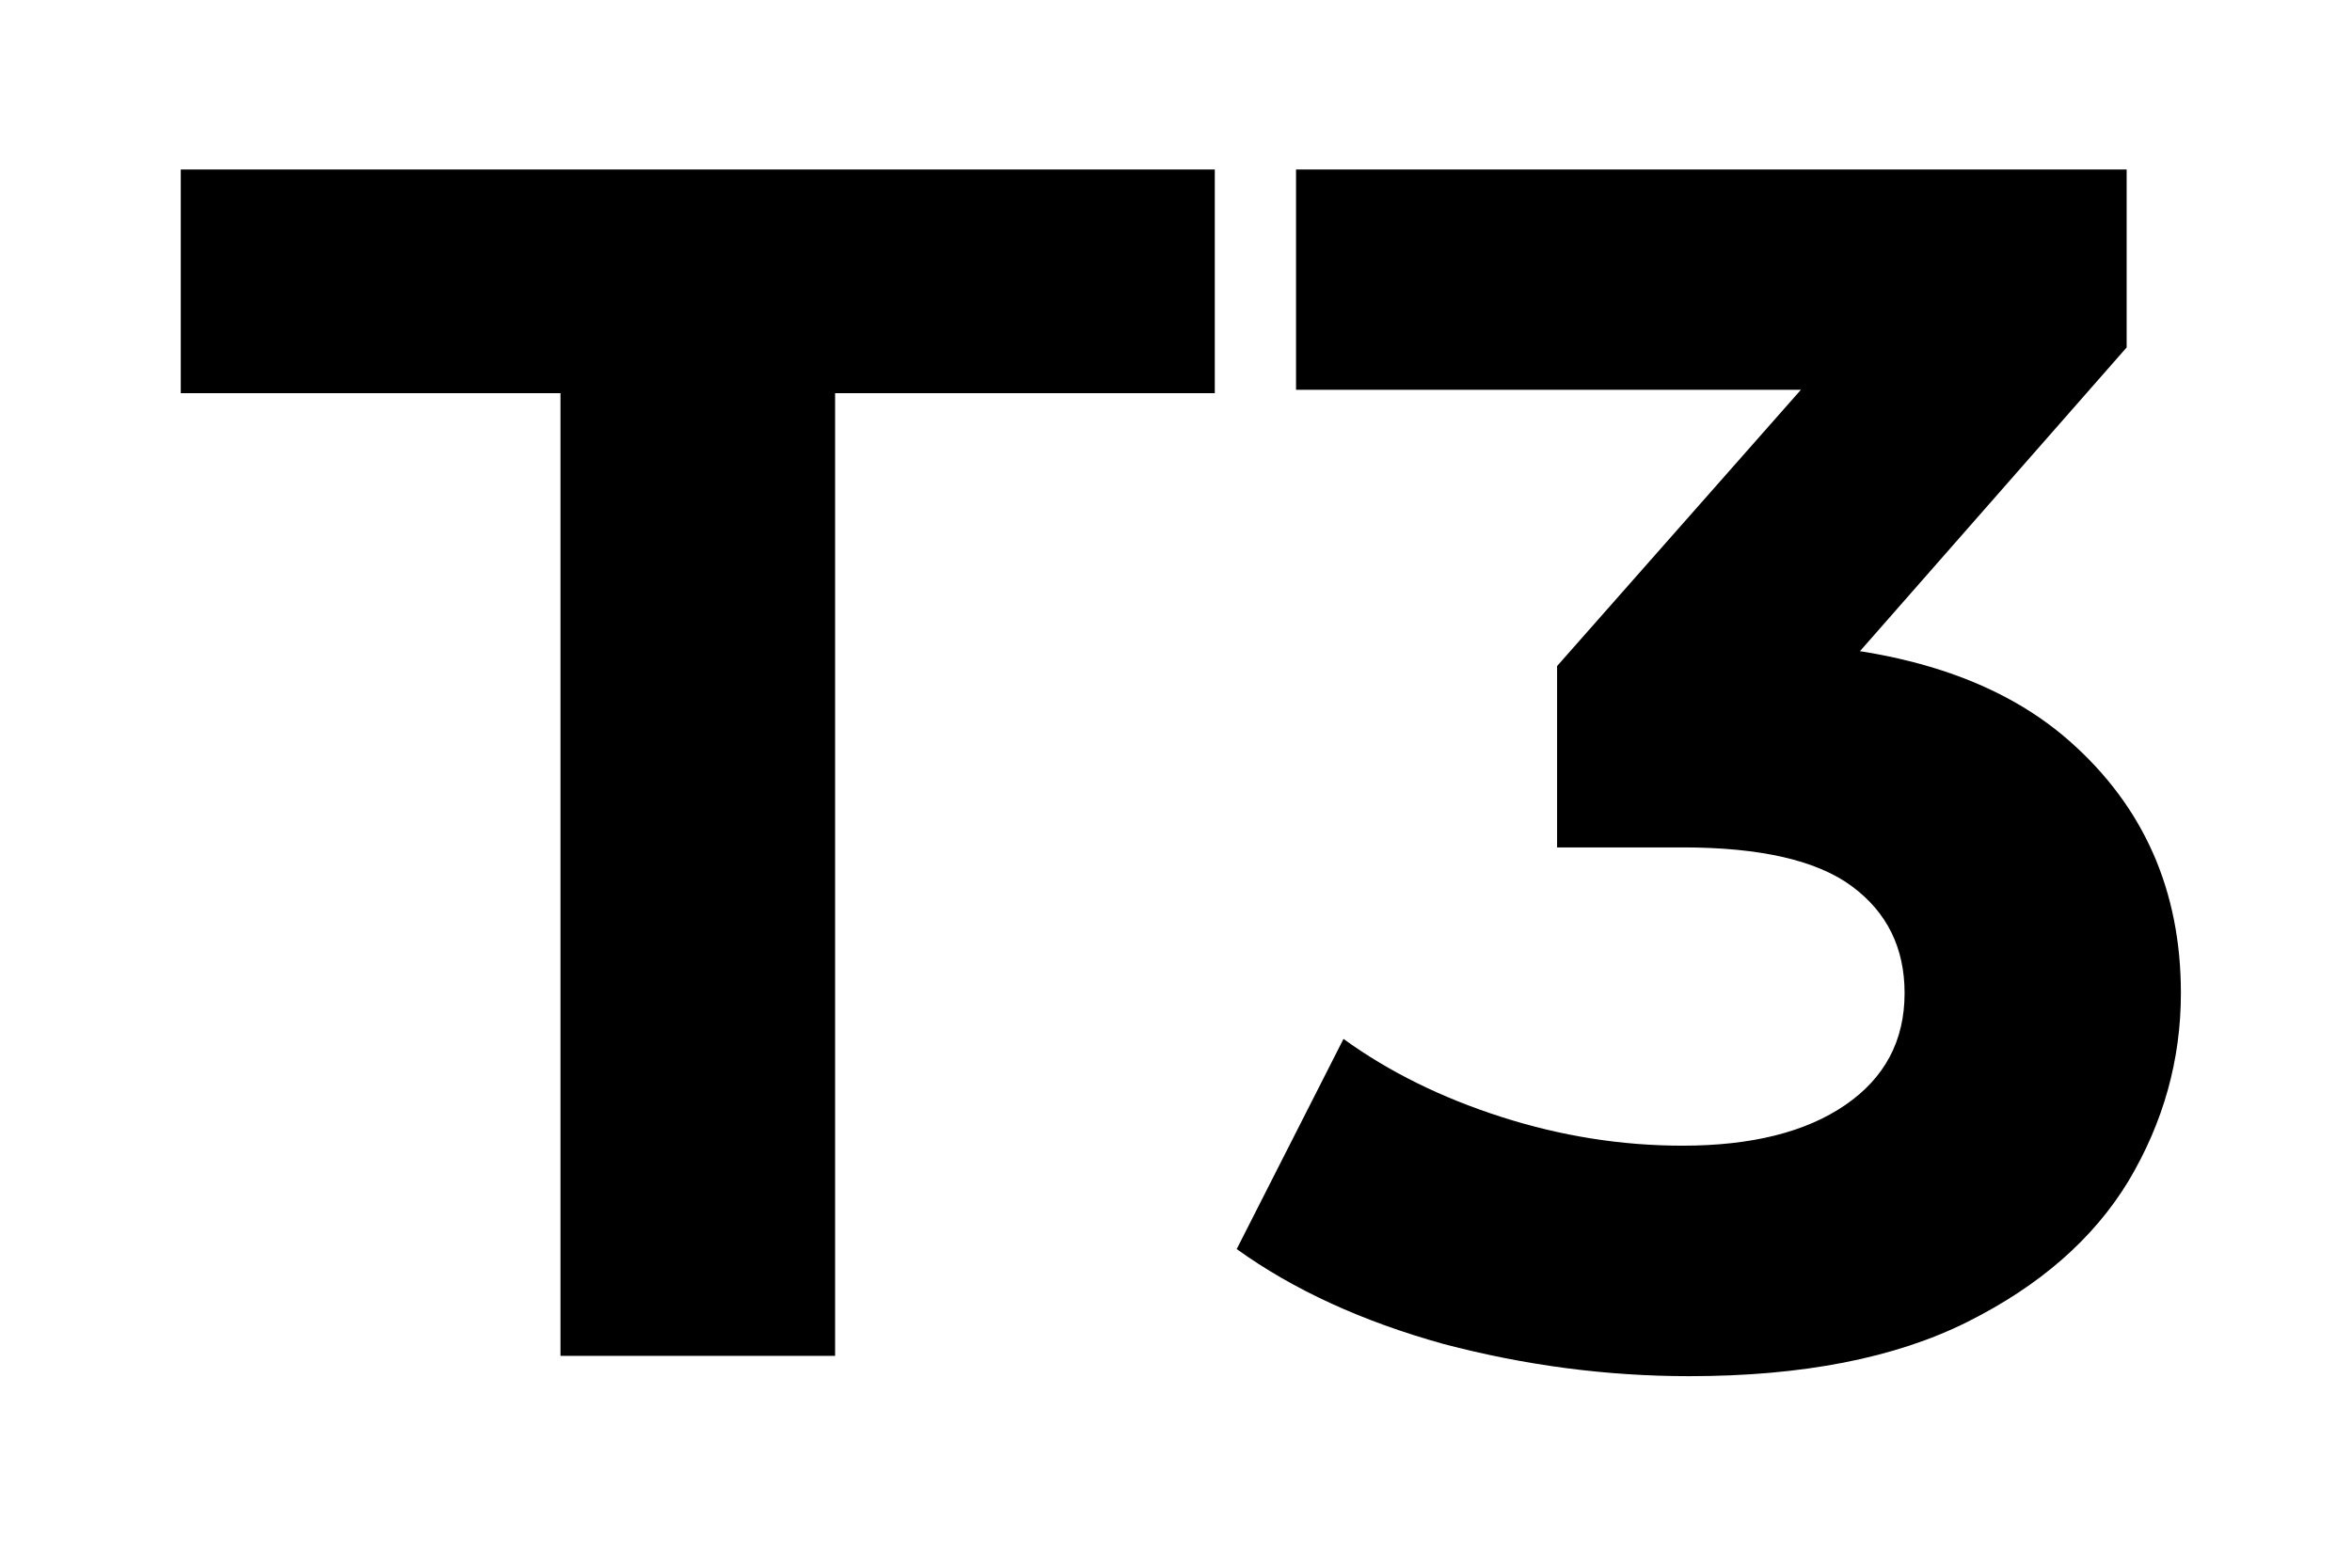
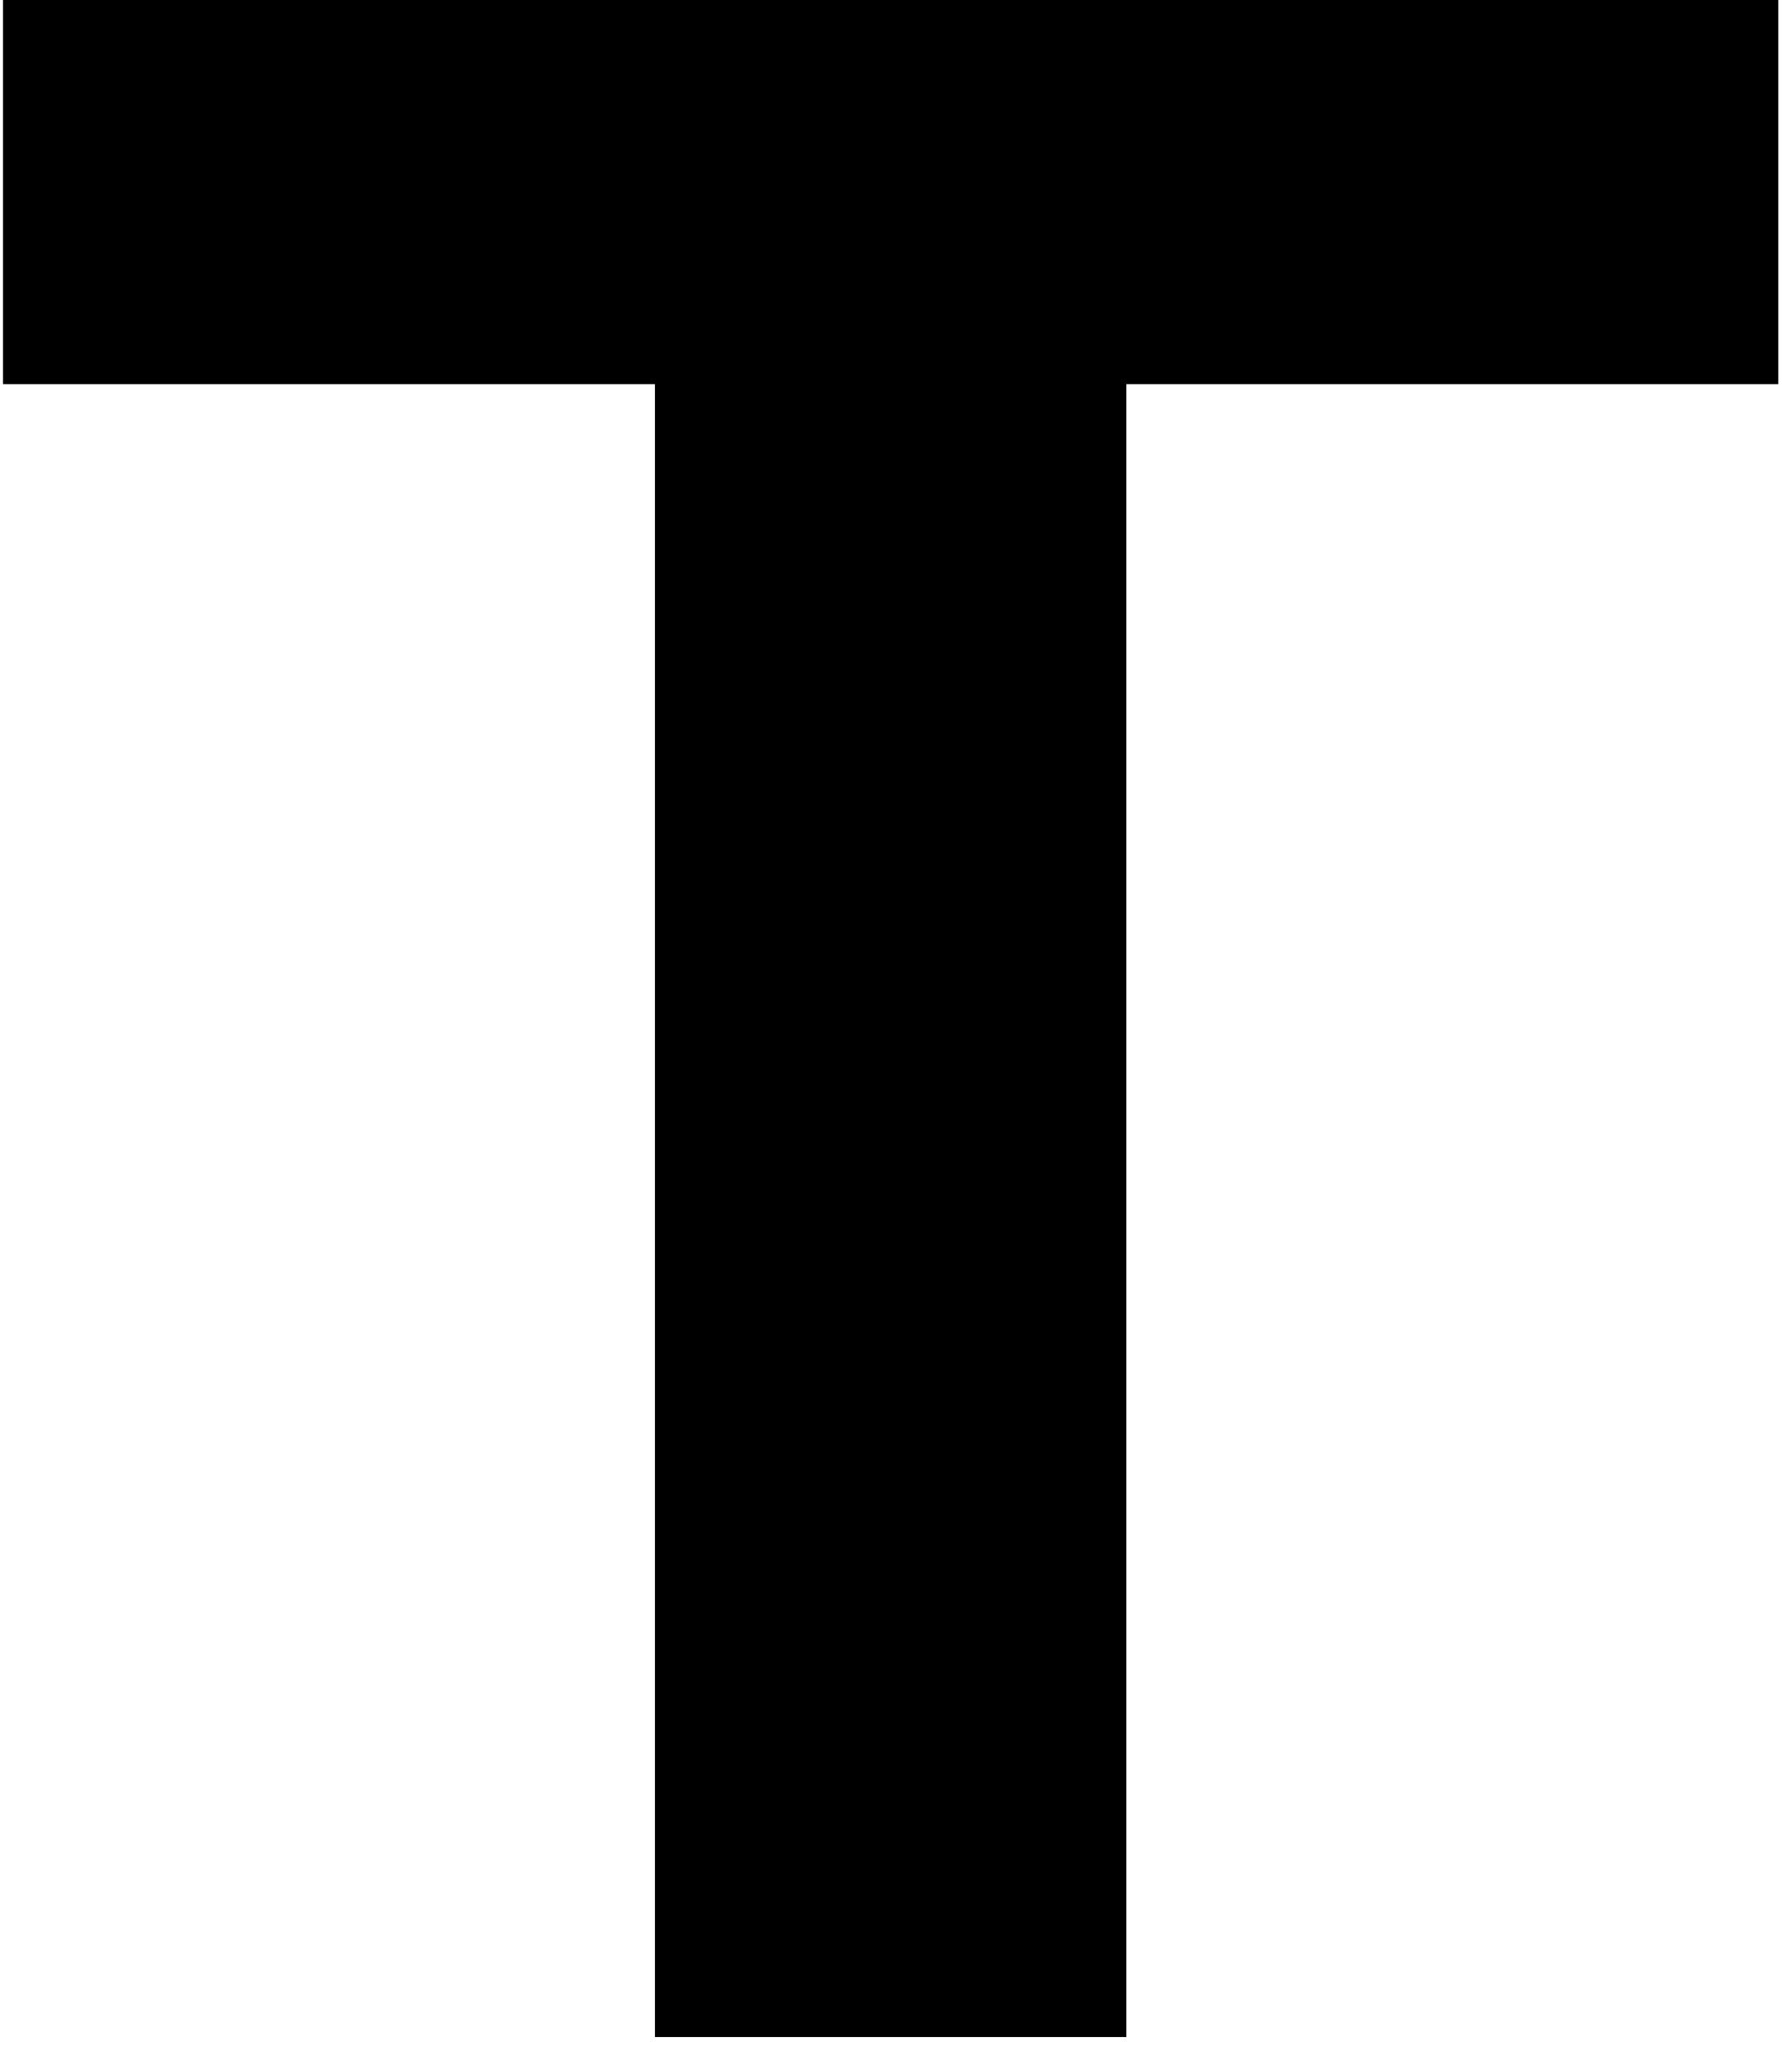
- <svg xmlns="http://www.w3.org/2000/svg" width="111" height="74" viewBox="7 29 111 74" fill="none">
-   <path d="M33.451 93V47.56H15.531V37H64.331V47.56H46.411V93H33.451ZM86.725 93.96C82.832 93.96 78.965 93.453 75.125 92.44C71.285 91.373 68.032 89.88 65.365 87.96L70.405 78.04C72.539 79.587 75.019 80.813 77.845 81.72C80.672 82.627 83.525 83.08 86.405 83.08C89.659 83.08 92.219 82.44 94.085 81.16C95.952 79.88 96.885 78.12 96.885 75.88C96.885 73.747 96.059 72.067 94.405 70.84C92.752 69.613 90.085 69 86.405 69H80.485V60.44L96.085 42.76L97.525 47.4H68.165V37H107.365V45.4L91.845 63.08L85.285 59.32H89.045C95.925 59.32 101.125 60.867 104.645 63.96C108.165 67.053 109.925 71.027 109.925 75.88C109.925 79.027 109.099 81.987 107.445 84.76C105.792 87.48 103.259 89.693 99.845 91.4C96.432 93.107 92.059 93.96 86.725 93.96Z" fill="black" />
+ <svg xmlns="http://www.w3.org/2000/svg" width="49" height="57" viewBox="15.531 37 48.8 56.96" fill="none">
+   <path d="M33.451 93V47.56H15.531V37H64.331V47.56H46.411V93H33.451Z" fill="black" />
</svg>
